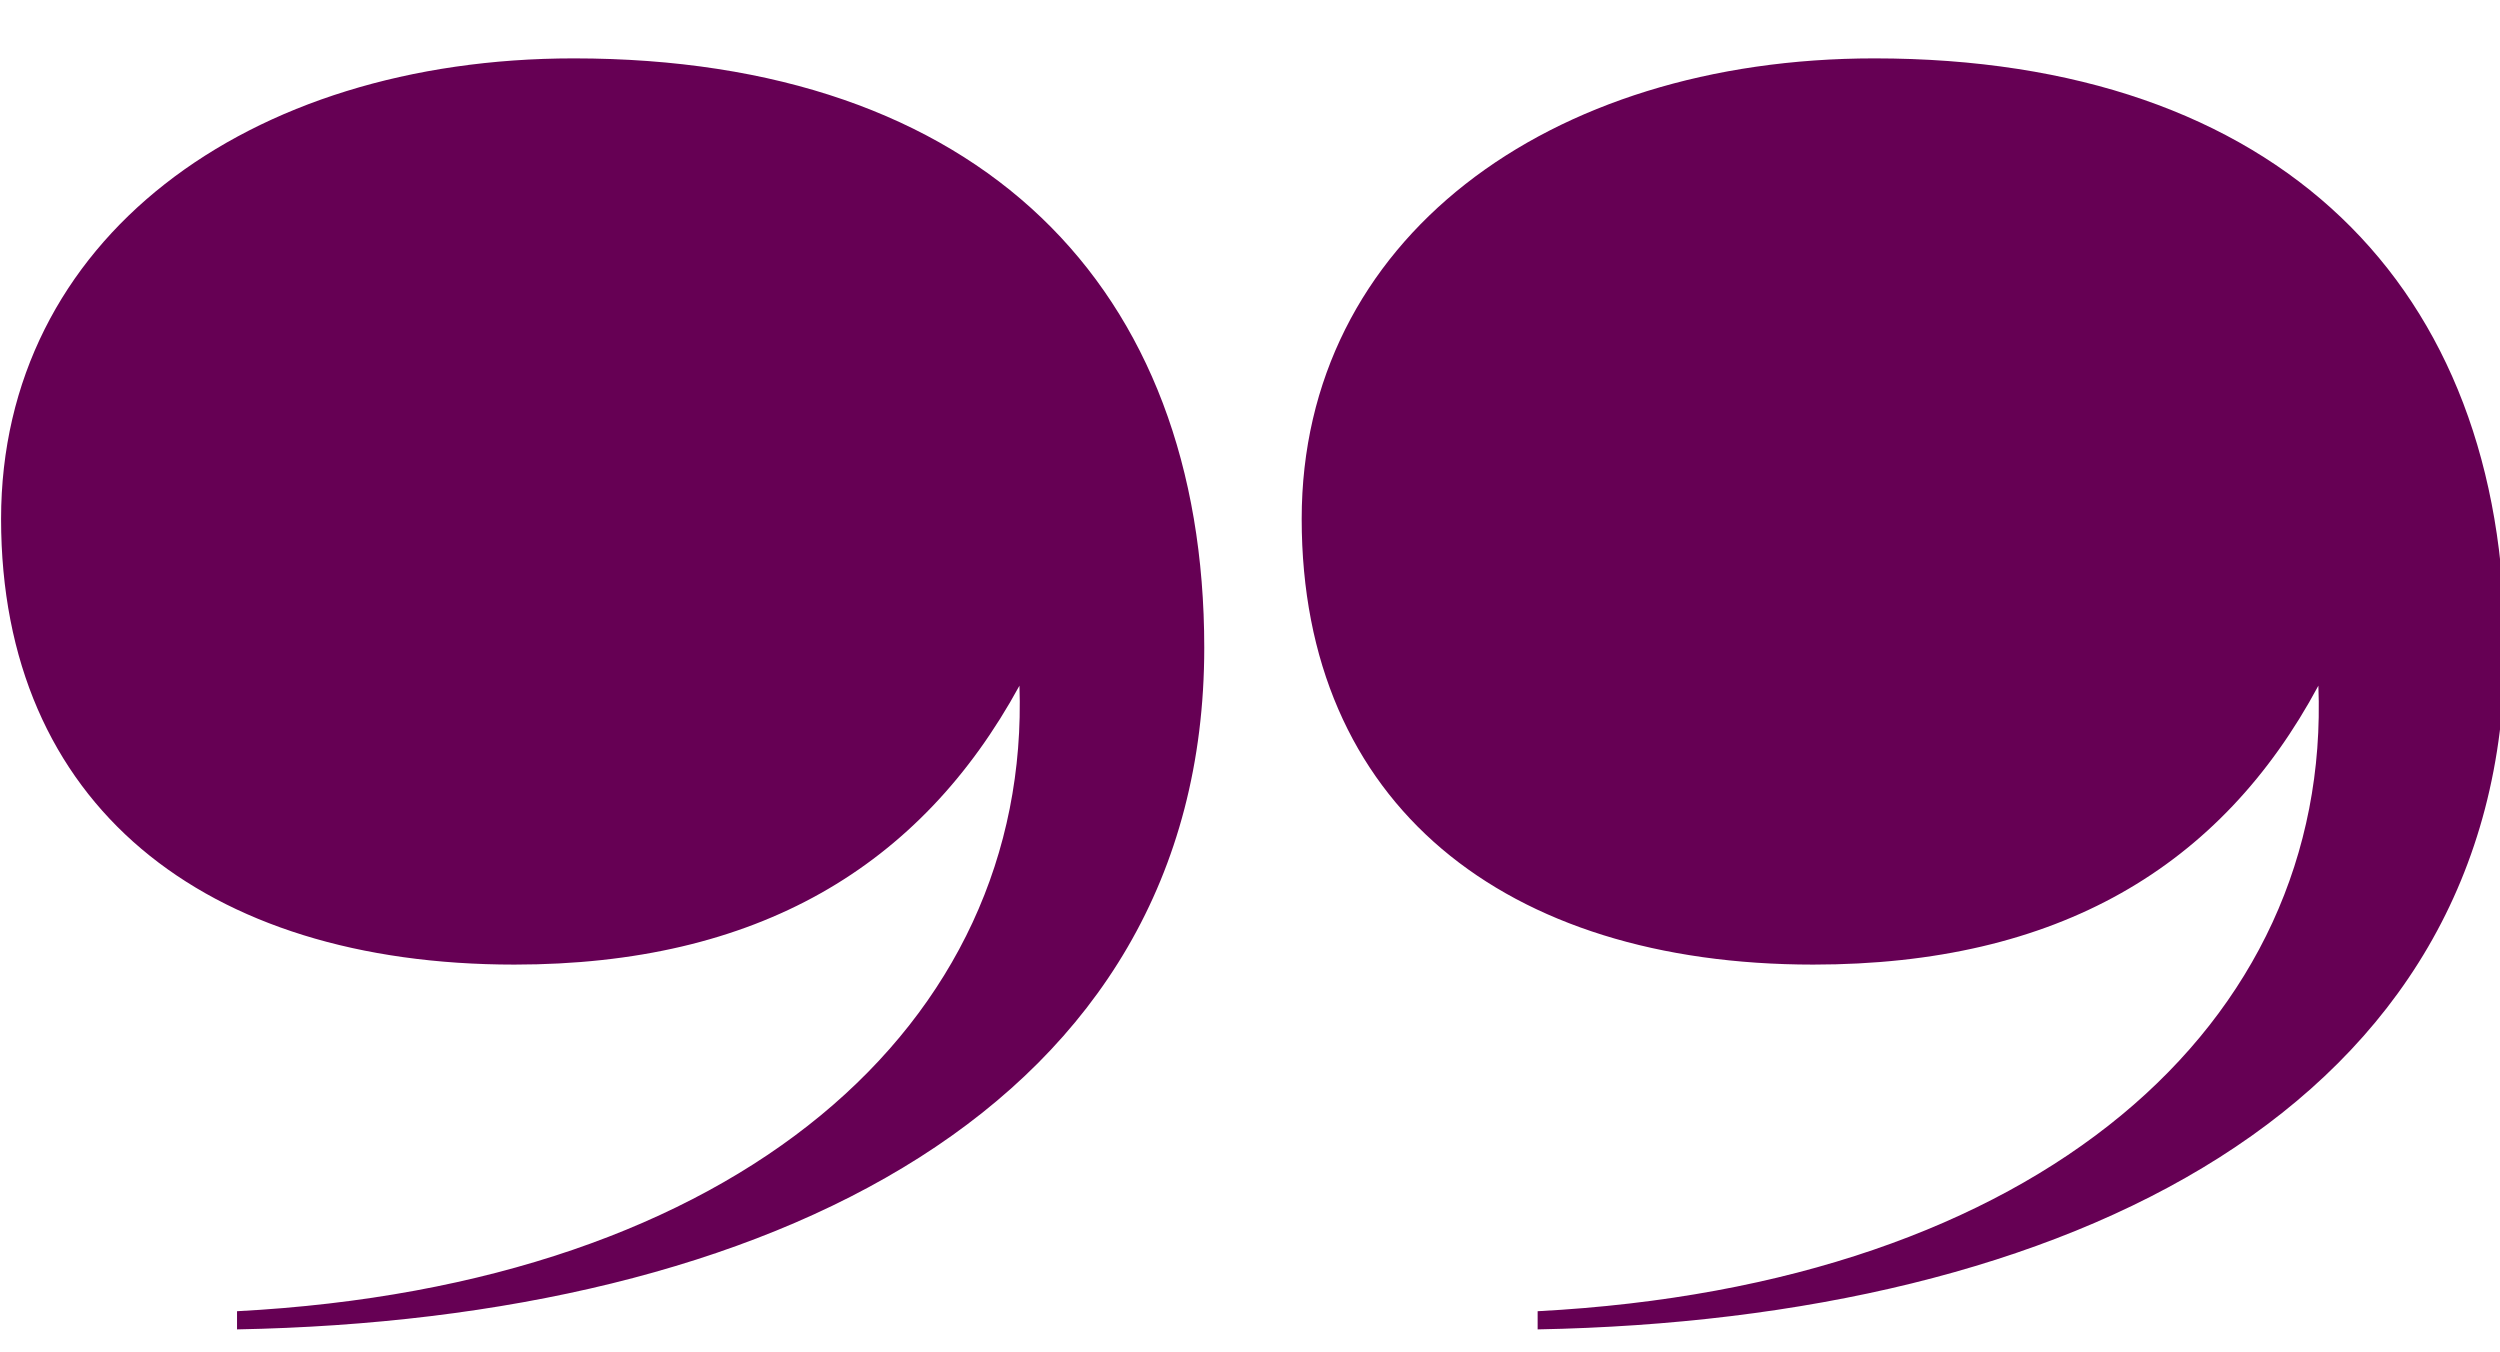
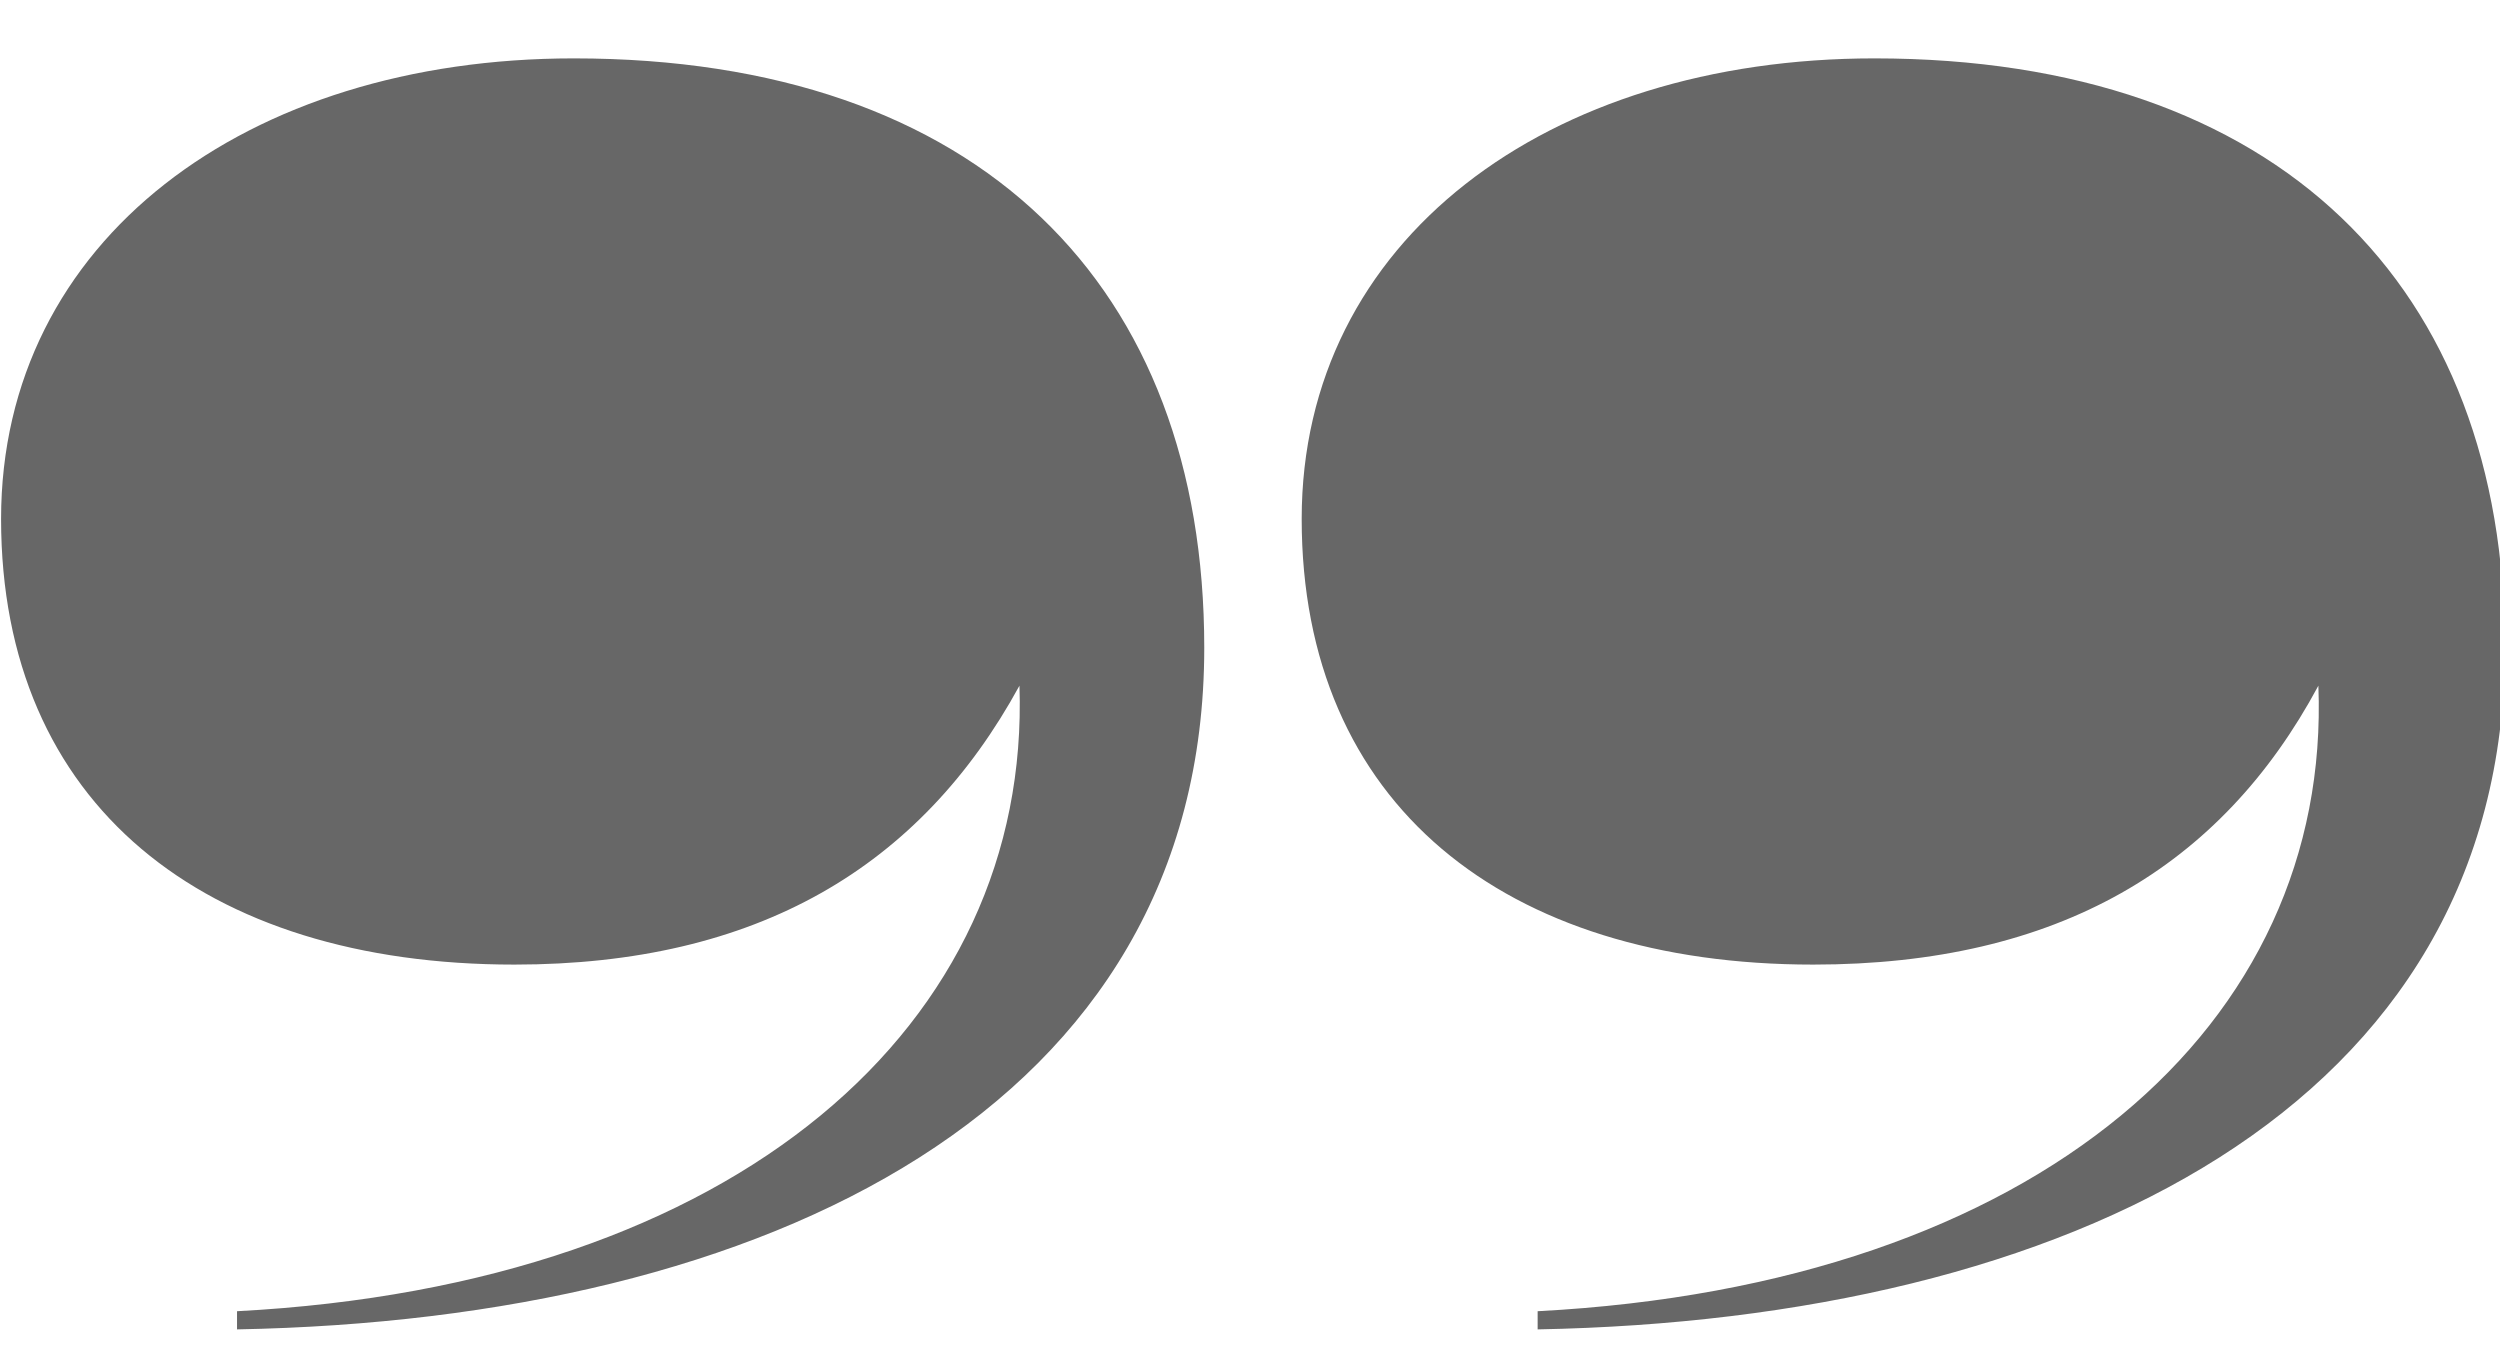
<svg xmlns="http://www.w3.org/2000/svg" width="37" height="20">
-   <path fill="#660054" d="M37.072 9.586c0 6.816-6.499 9.942-14.315 10.089v-.269c7.427-.391 11.75-4.251 11.555-9.258-1.441 2.687-3.859 4.128-7.476 4.128-4.566 0-7.571-2.37-7.571-6.596 0-4.128 3.639-6.816 8.476-6.816 5.984.001 9.331 3.373 9.331 8.722zm-19.249 0c0 6.816-6.473 9.942-14.315 10.089v-.269c7.426-.391 11.75-4.251 11.58-9.258-1.466 2.687-3.885 4.128-7.475 4.128-4.593 0-7.597-2.37-7.597-6.596 0-4.128 3.639-6.816 8.476-6.816 6.009.001 9.331 3.373 9.331 8.722z" />
+   <path fill="#676767" d="M37.072 9.586c0 6.816-6.499 9.942-14.315 10.089v-.269c7.427-.391 11.75-4.251 11.555-9.258-1.441 2.687-3.859 4.128-7.476 4.128-4.566 0-7.571-2.37-7.571-6.596 0-4.128 3.639-6.816 8.476-6.816 5.984.001 9.331 3.373 9.331 8.722zm-19.249 0c0 6.816-6.473 9.942-14.315 10.089v-.269c7.426-.391 11.75-4.251 11.58-9.258-1.466 2.687-3.885 4.128-7.475 4.128-4.593 0-7.597-2.37-7.597-6.596 0-4.128 3.639-6.816 8.476-6.816 6.009.001 9.331 3.373 9.331 8.722z" />
</svg>
